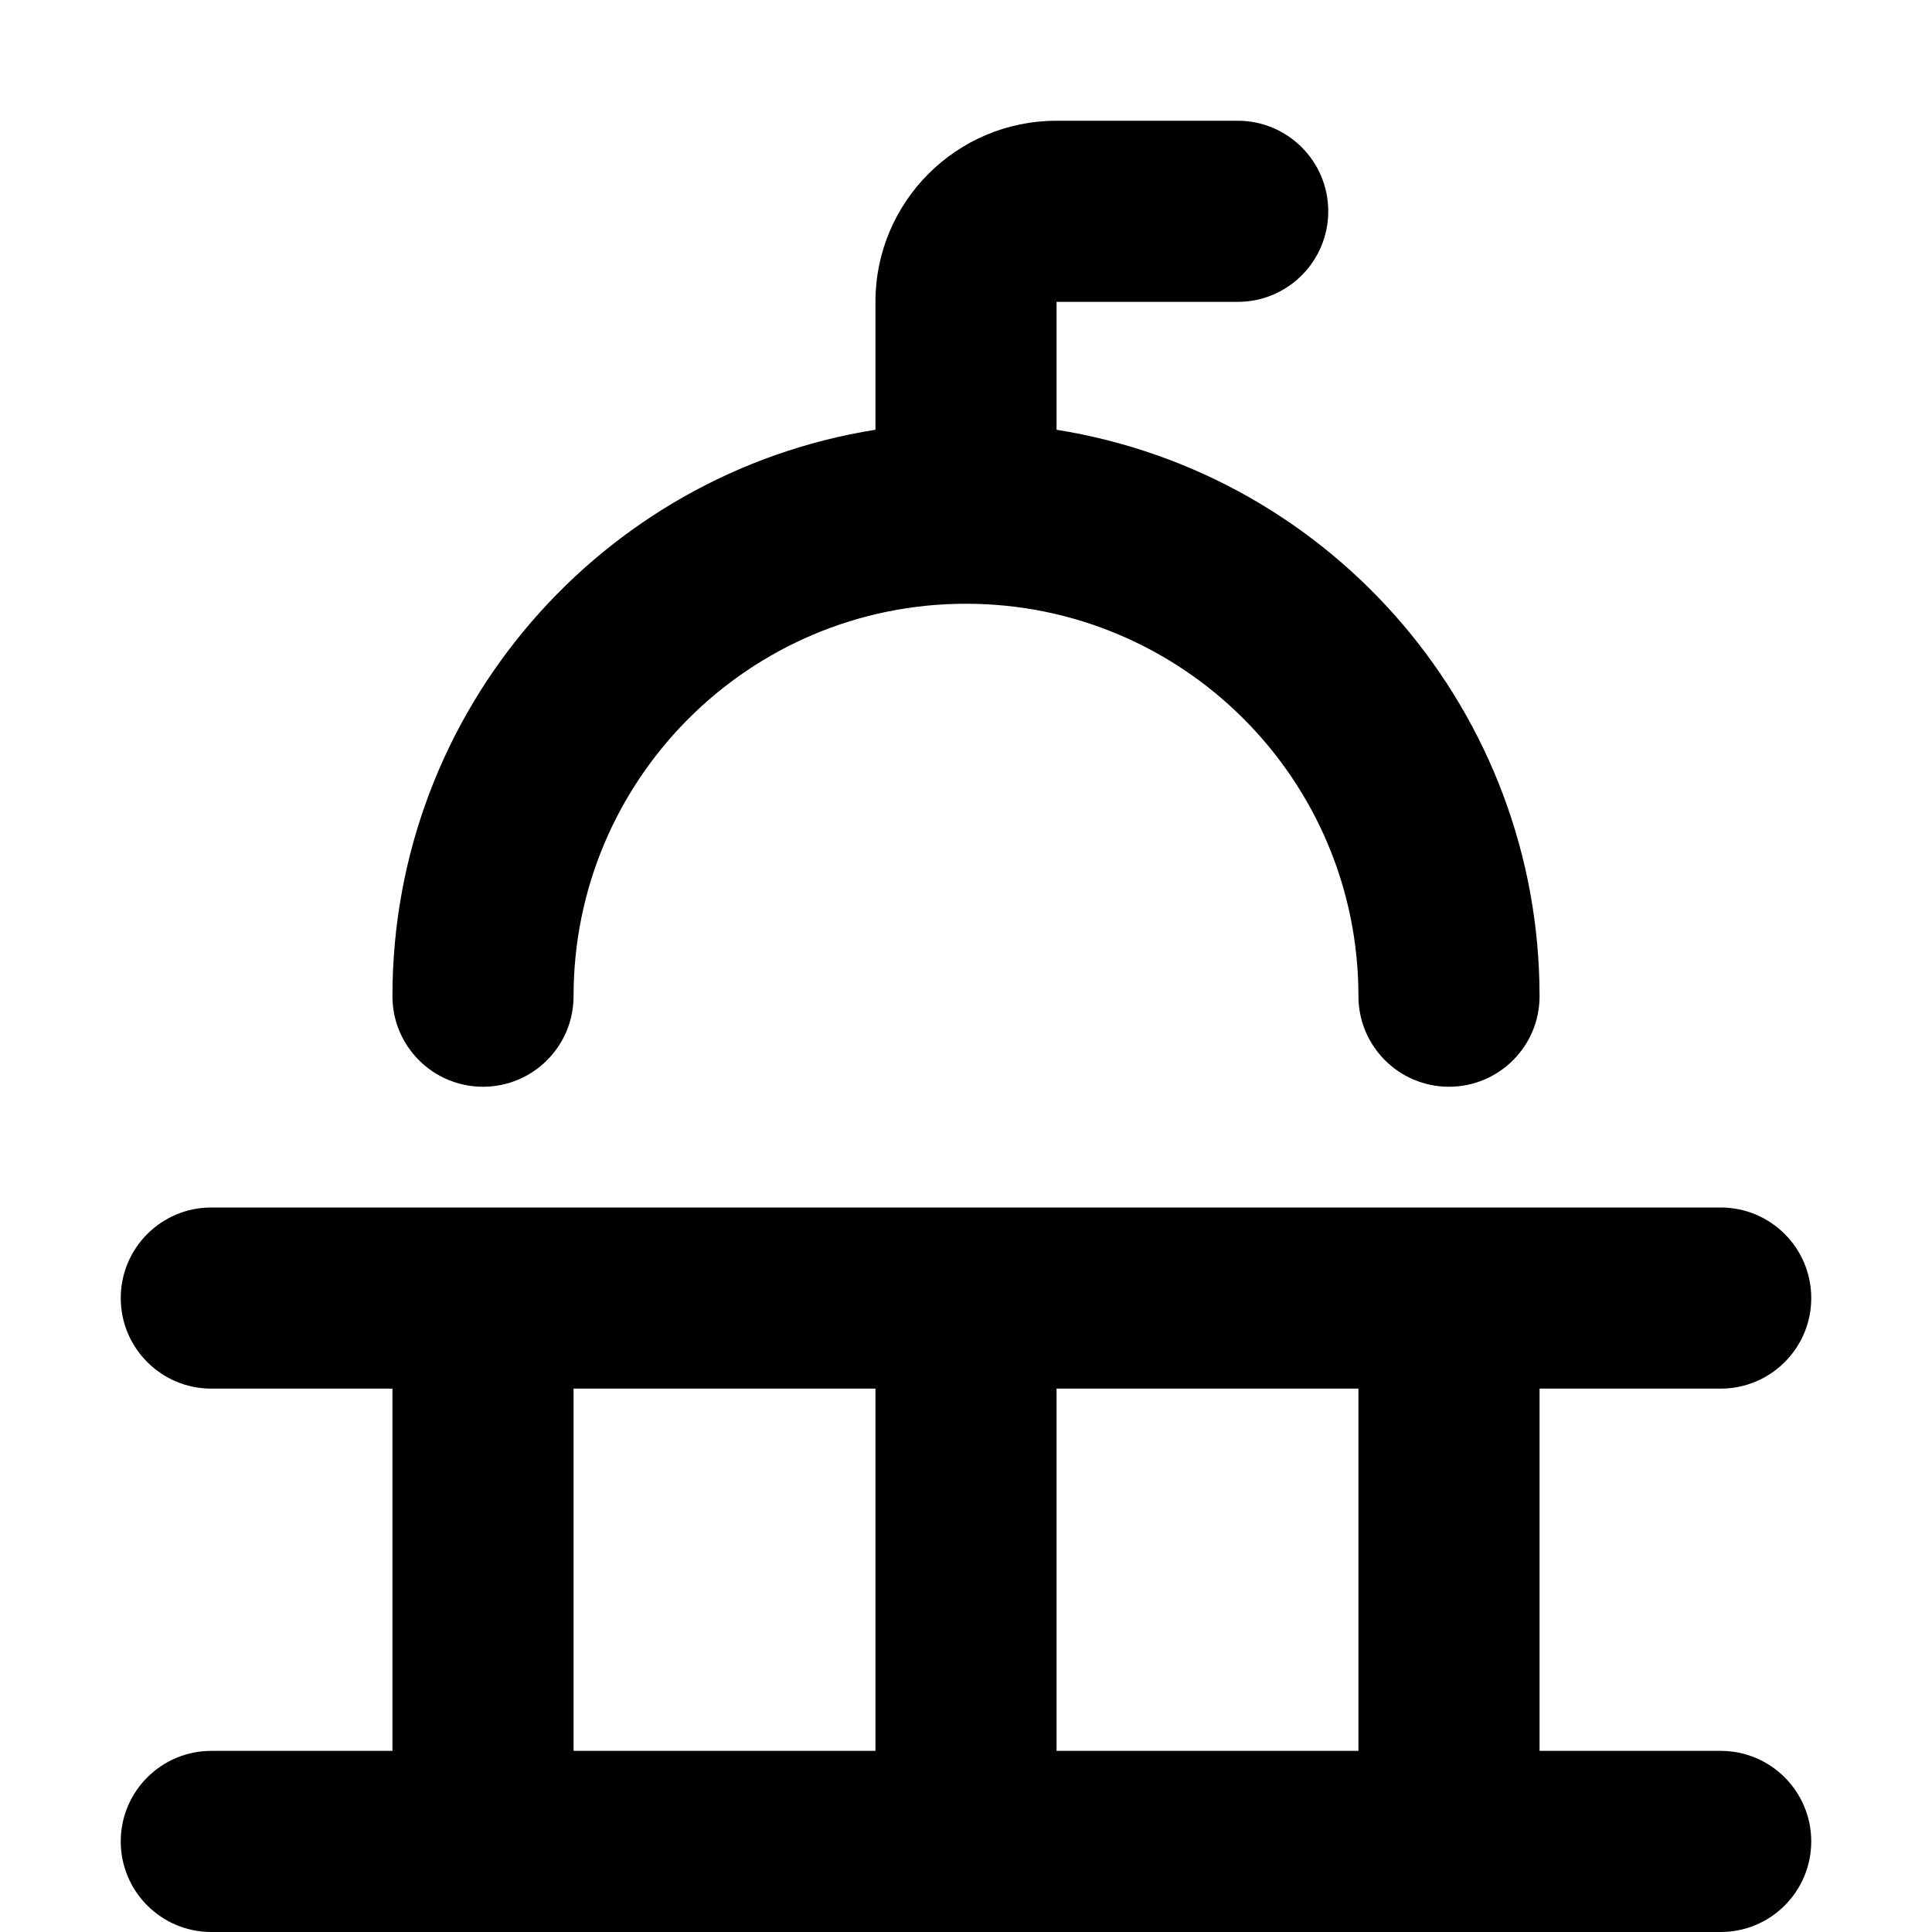
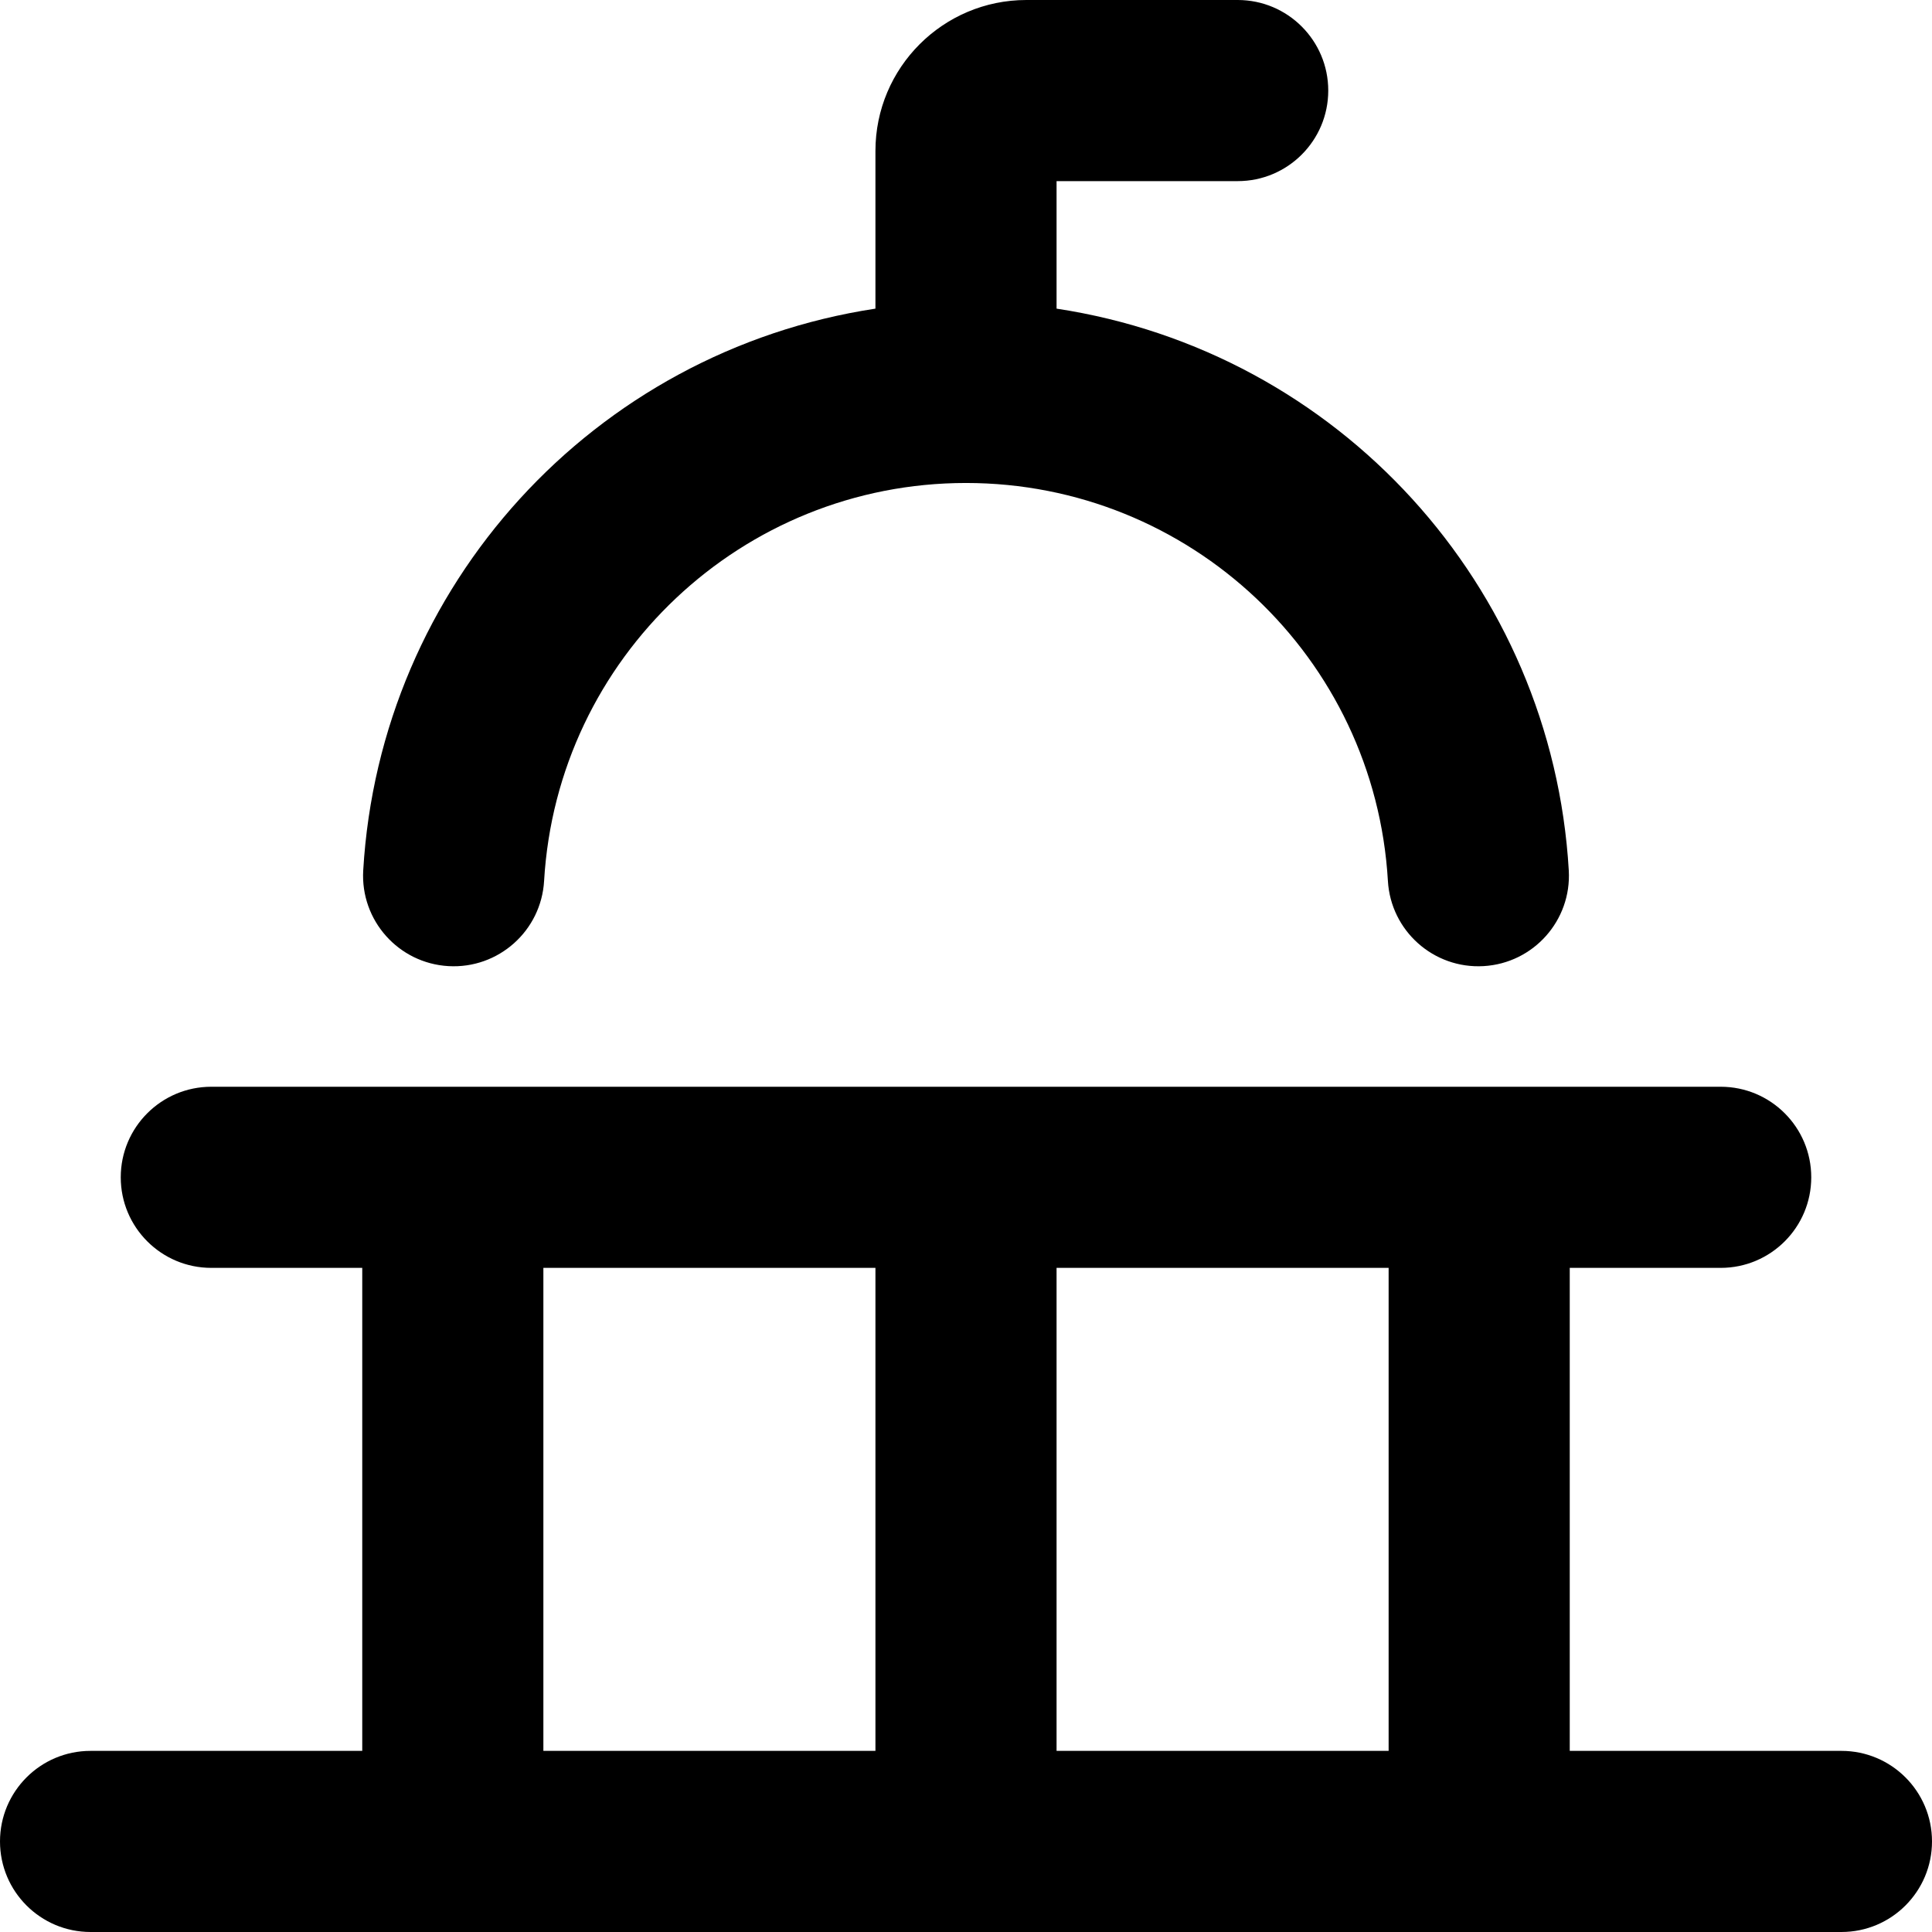
<svg xmlns="http://www.w3.org/2000/svg" width="16" height="16" fill="none" viewBox="0 0 16 16">
  <g fill="currentColor">
-     <path d="M8.75 1a1.5 1.5 0 00-1.5 1.5v1.059c-2.267.36-4 2.323-4 4.691a.75.75 0 001.5 0 3.25 3.25 0 116.5 0 .75.75 0 001.5 0 4.751 4.751 0 00-4-4.691V2.5h1.5a.75.75 0 000-1.5h-1.5z" />
-     <path fill-rule="evenodd" d="M1 10.75a.75.75 0 01.75-.75h12.5a.75.75 0 010 1.5h-1.5v3h1.5a.75.75 0 010 1.5H1.75a.75.75 0 010-1.5h1.5v-3h-1.5a.75.75 0 01-.75-.75zm3.75 3.75h2.5v-3h-2.5v3zm4 0h2.5v-3h-2.5v3z" clip-rule="evenodd" />
+     <path d="M7.25 1.25C7.25.56 7.81 0 8.5 0h1.75a.75.75 0 010 1.5h-1.5v1.056a5.002 5.002 0 014.242 4.653.75.75 0 11-1.498.086 3.5 3.5 0 00-6.988 0 .75.75 0 11-1.498-.086A5.002 5.002 0 017.25 2.556V1.25z" />
+     <path fill-rule="evenodd" d="M1 9.75A.75.75 0 011.75 9h12.5a.75.75 0 010 1.5H13v4h2.25a.75.75 0 010 1.5H.75a.75.75 0 010-1.5H3v-4H1.75A.75.75 0 011 9.75zm3.5 4.75h2.75v-4H4.5v4zm4.25 0h2.75v-4H8.75v4z" clip-rule="evenodd" />
  </g>
</svg>
